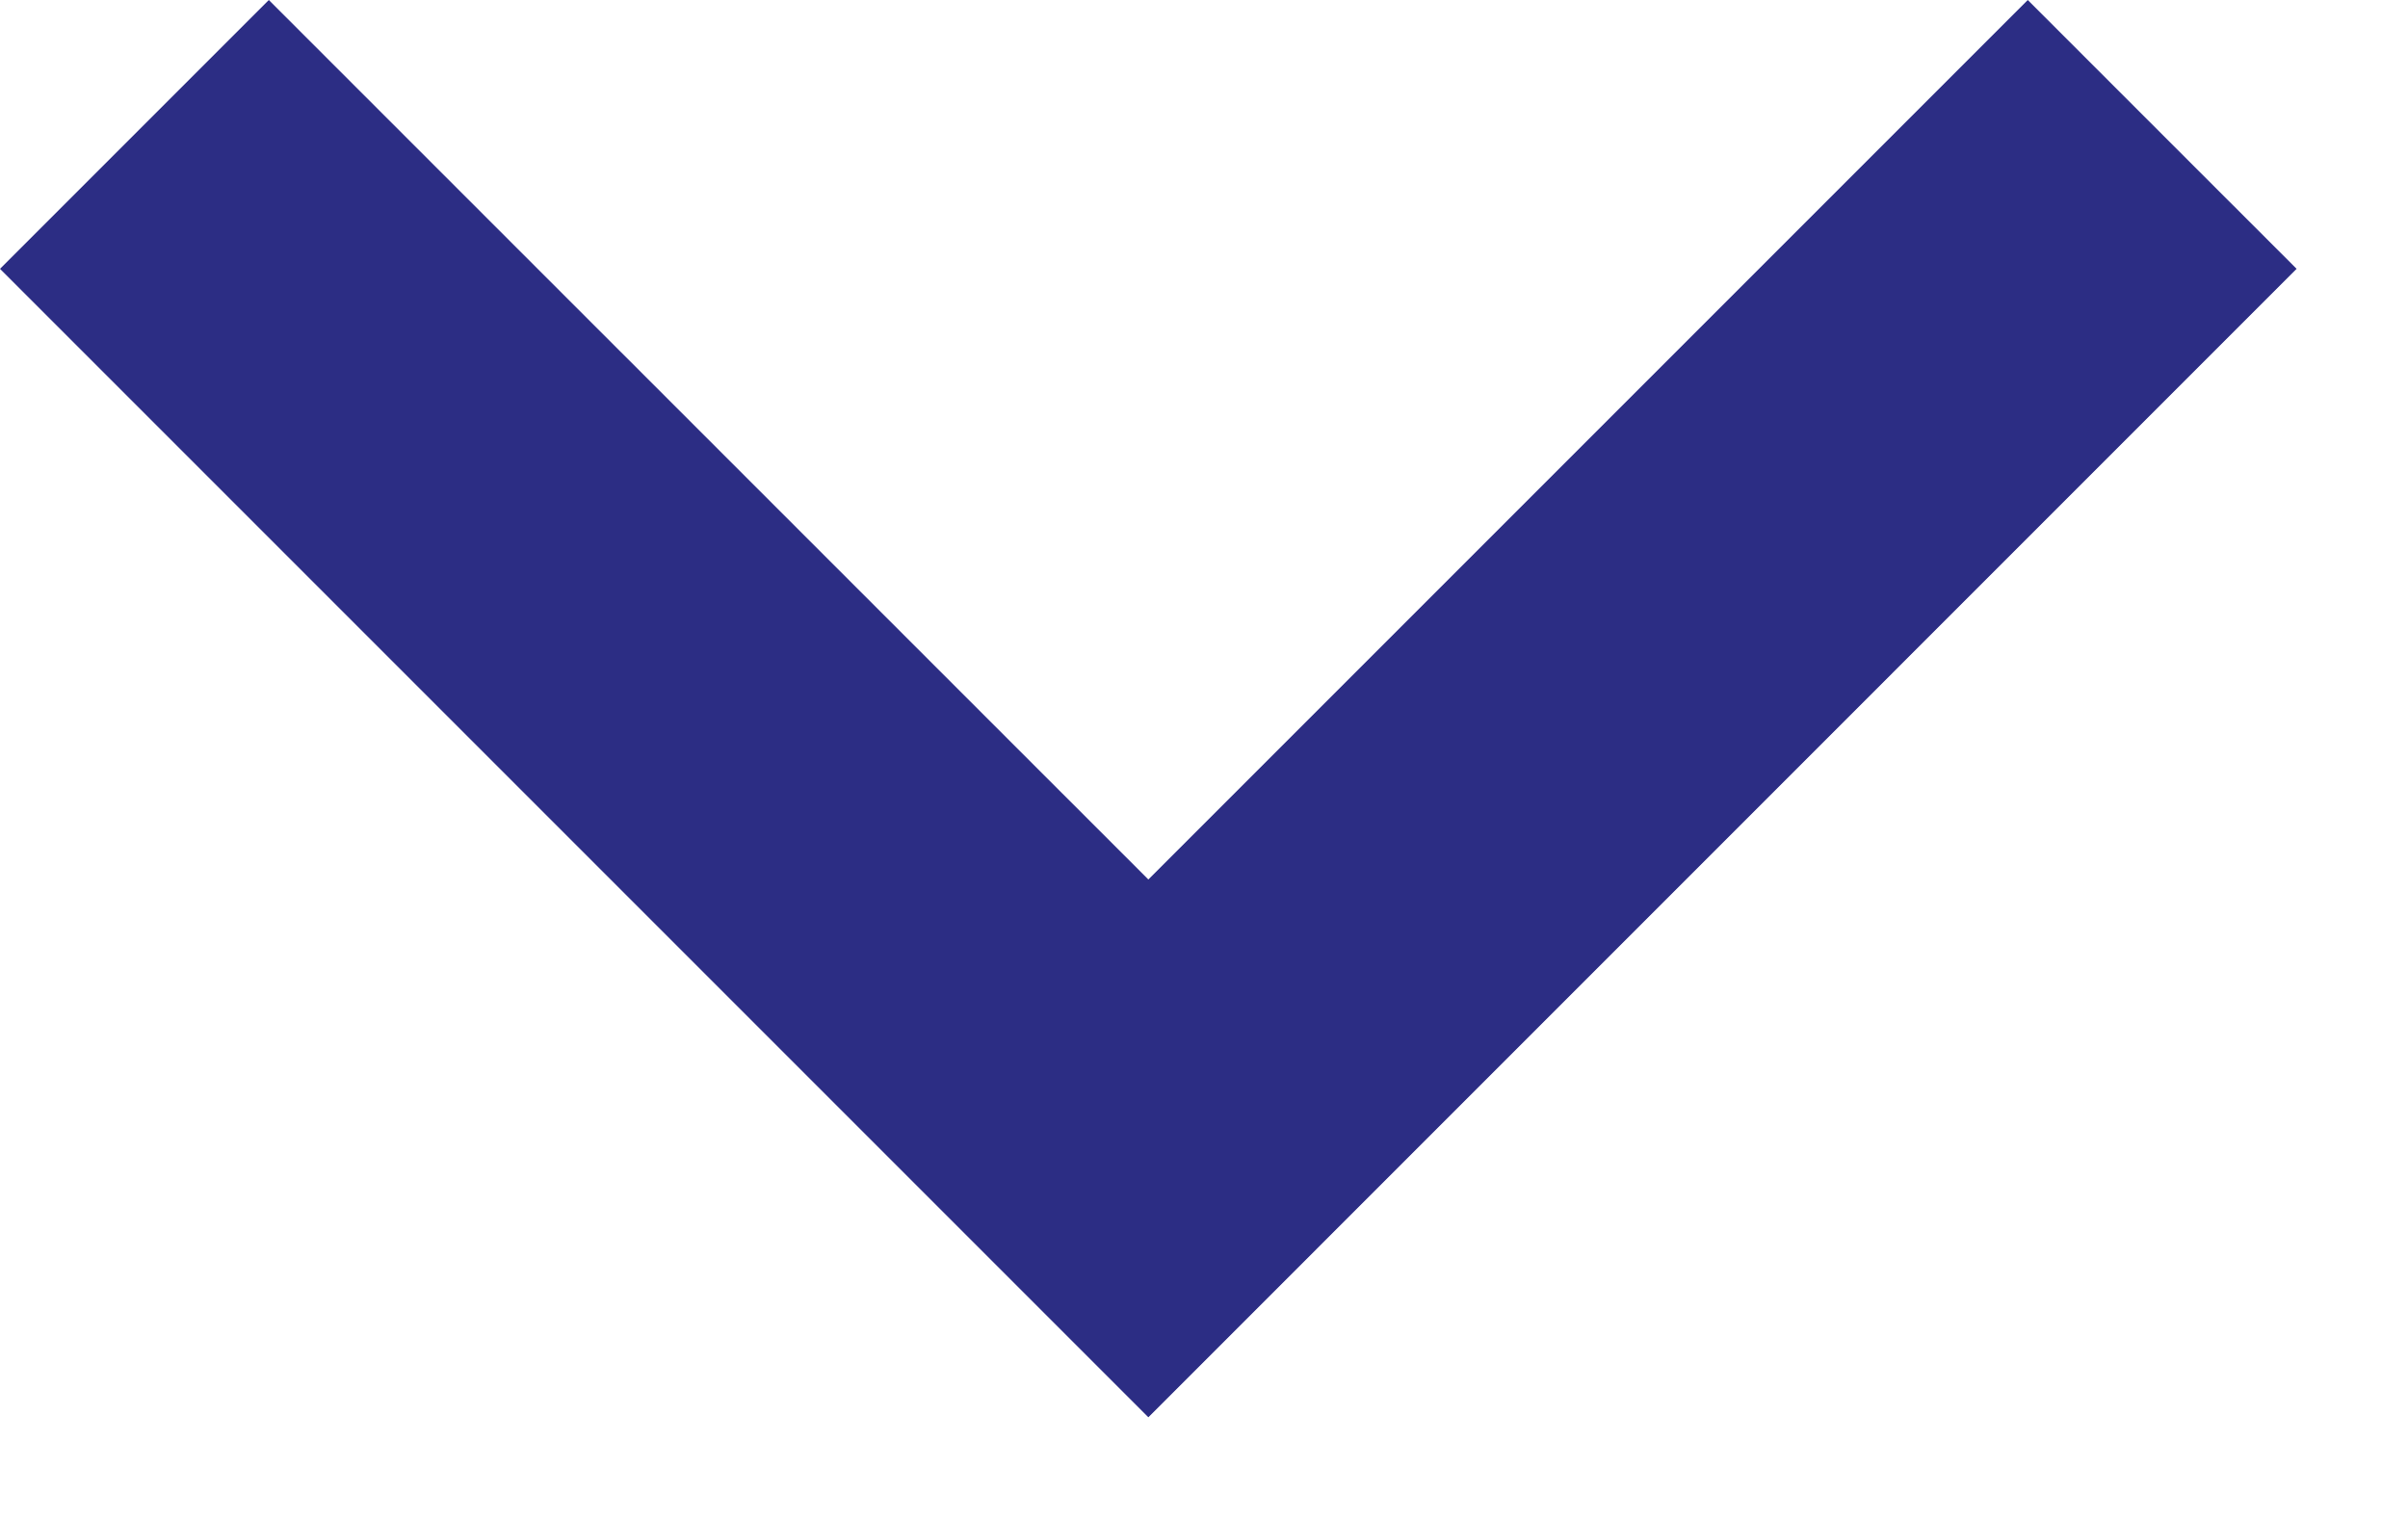
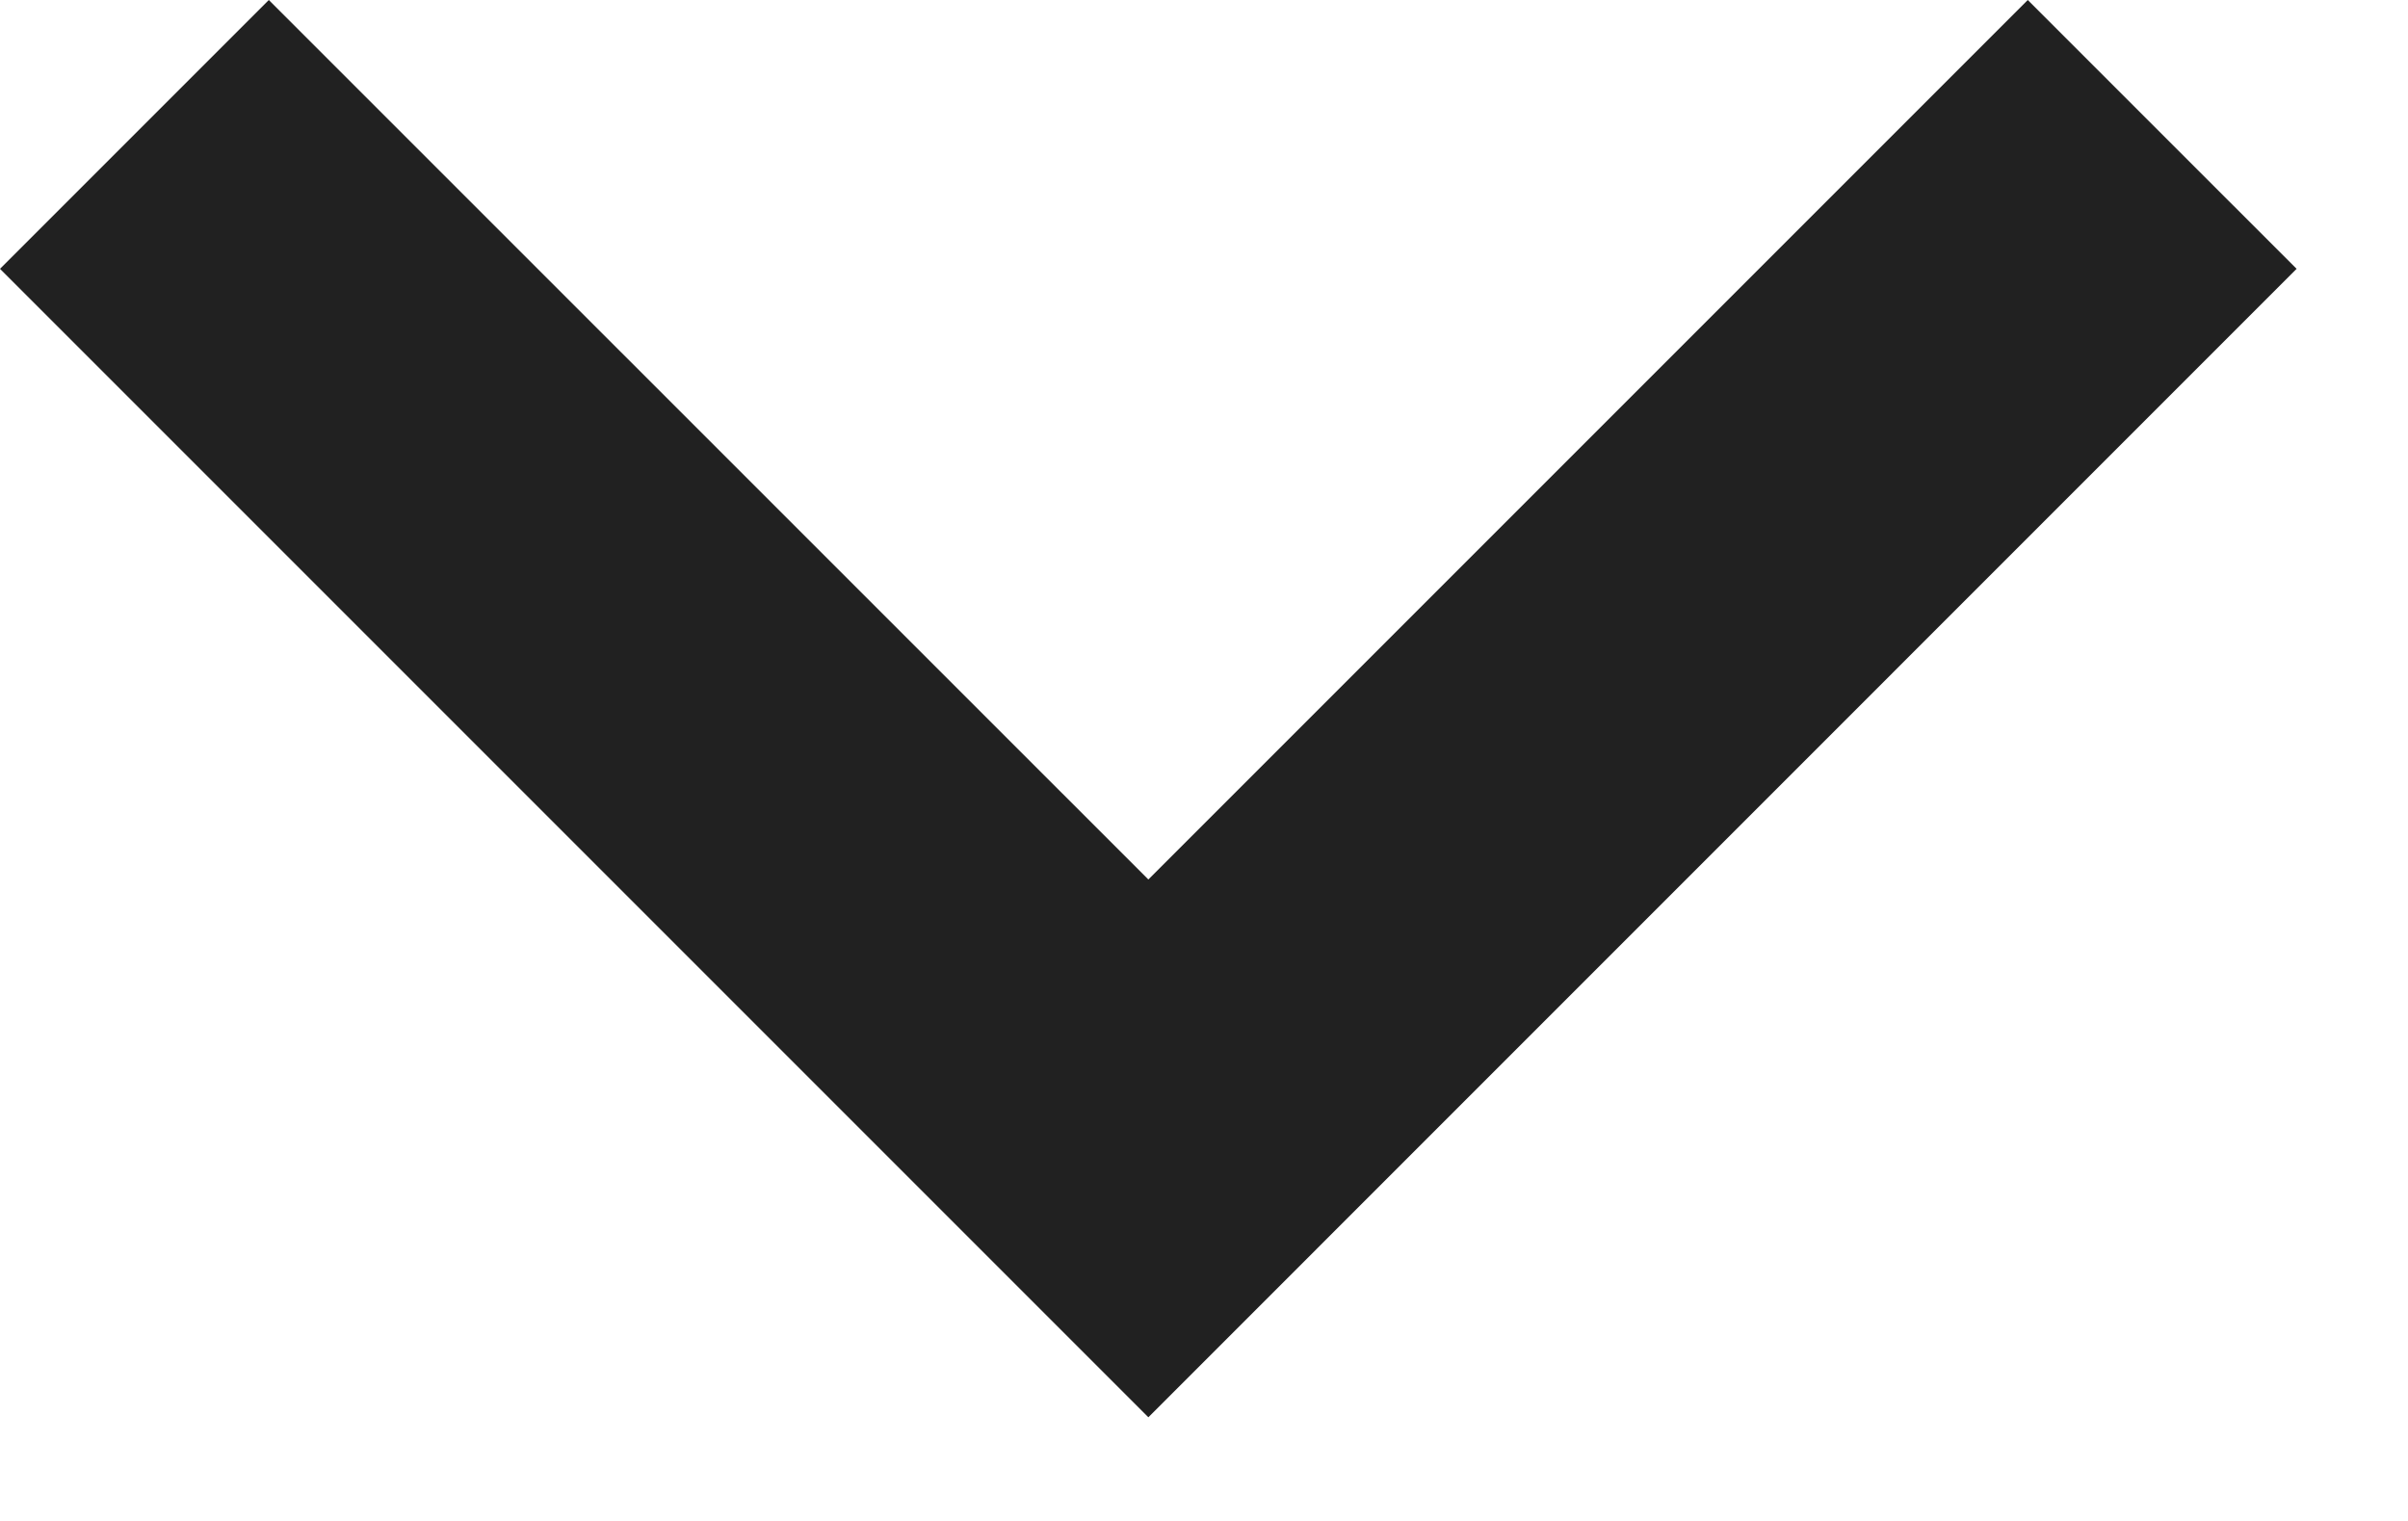
<svg xmlns="http://www.w3.org/2000/svg" width="19" height="12" viewBox="0 0 19 12" fill="none">
-   <path fill-rule="evenodd" clip-rule="evenodd" d="M9.061 11.182L0 2.121L2.121 0L9.061 6.939L16 0L18.121 2.121L9.061 11.182Z" fill="#2C2D84" />
+   <path fill-rule="evenodd" clip-rule="evenodd" d="M9.061 11.182L0 2.121L2.121 0L9.061 6.939L16 0L18.121 2.121L9.061 11.182Z" fill="#212121" />
</svg>
